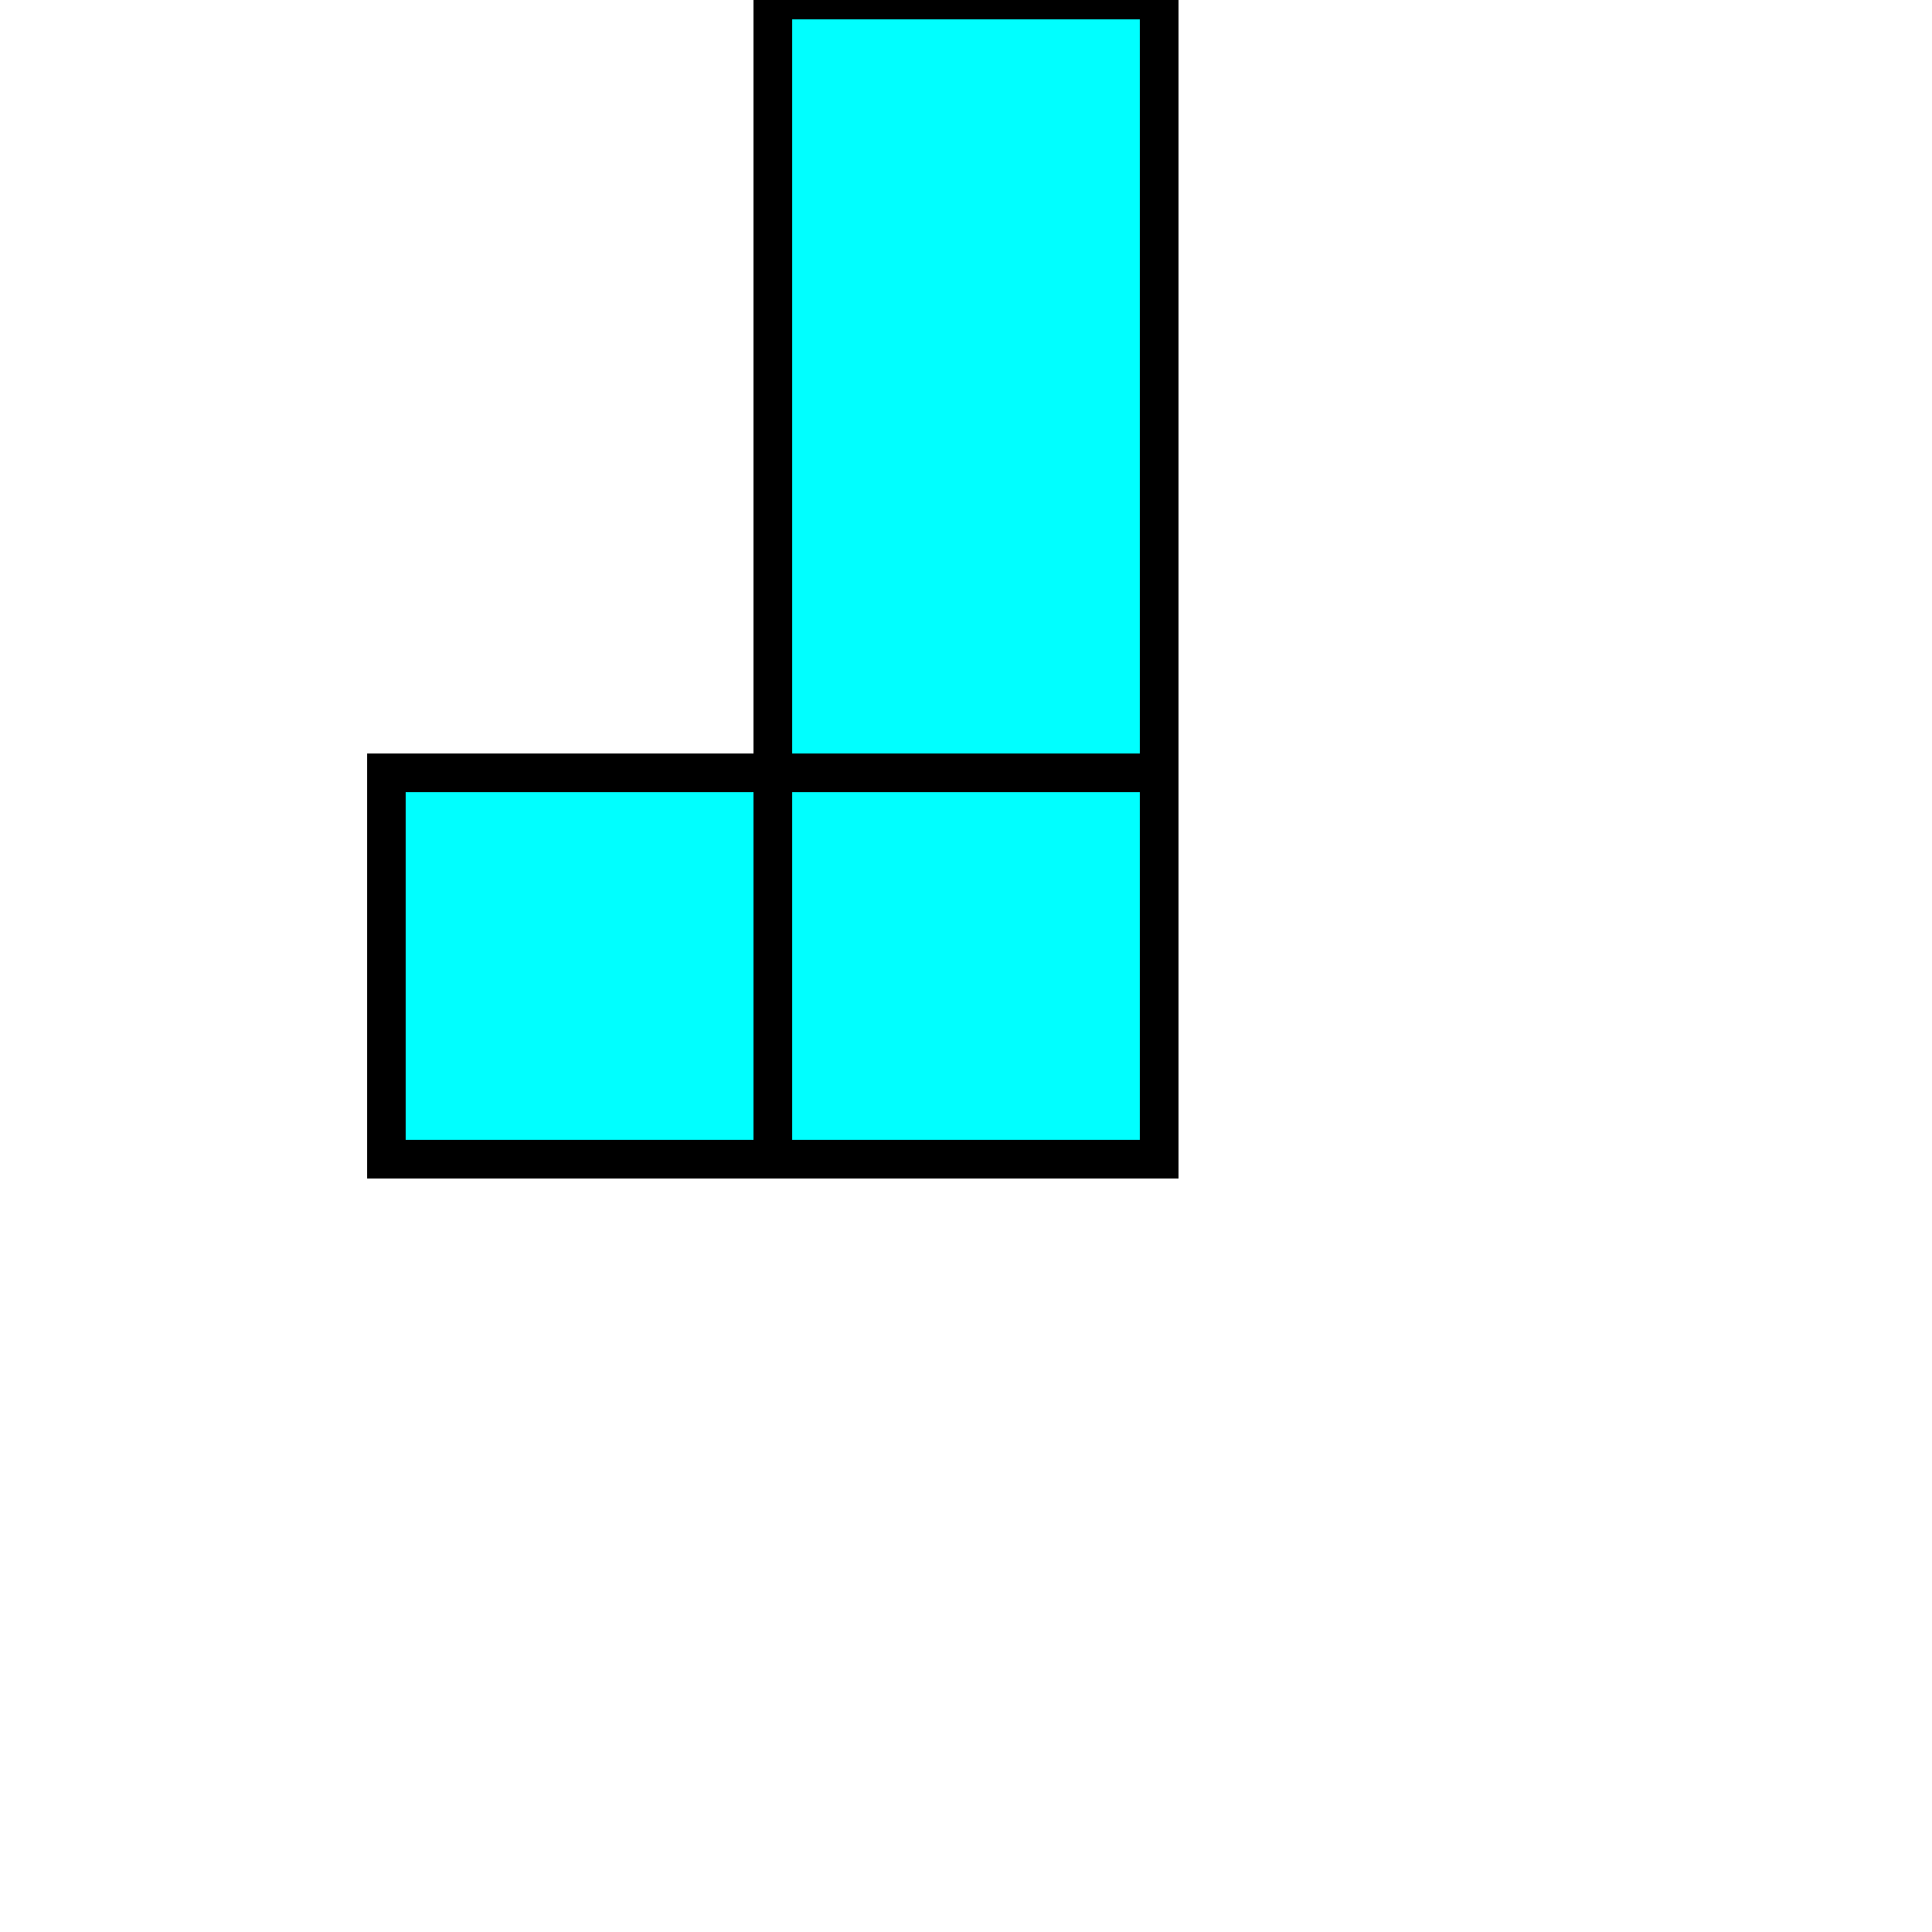
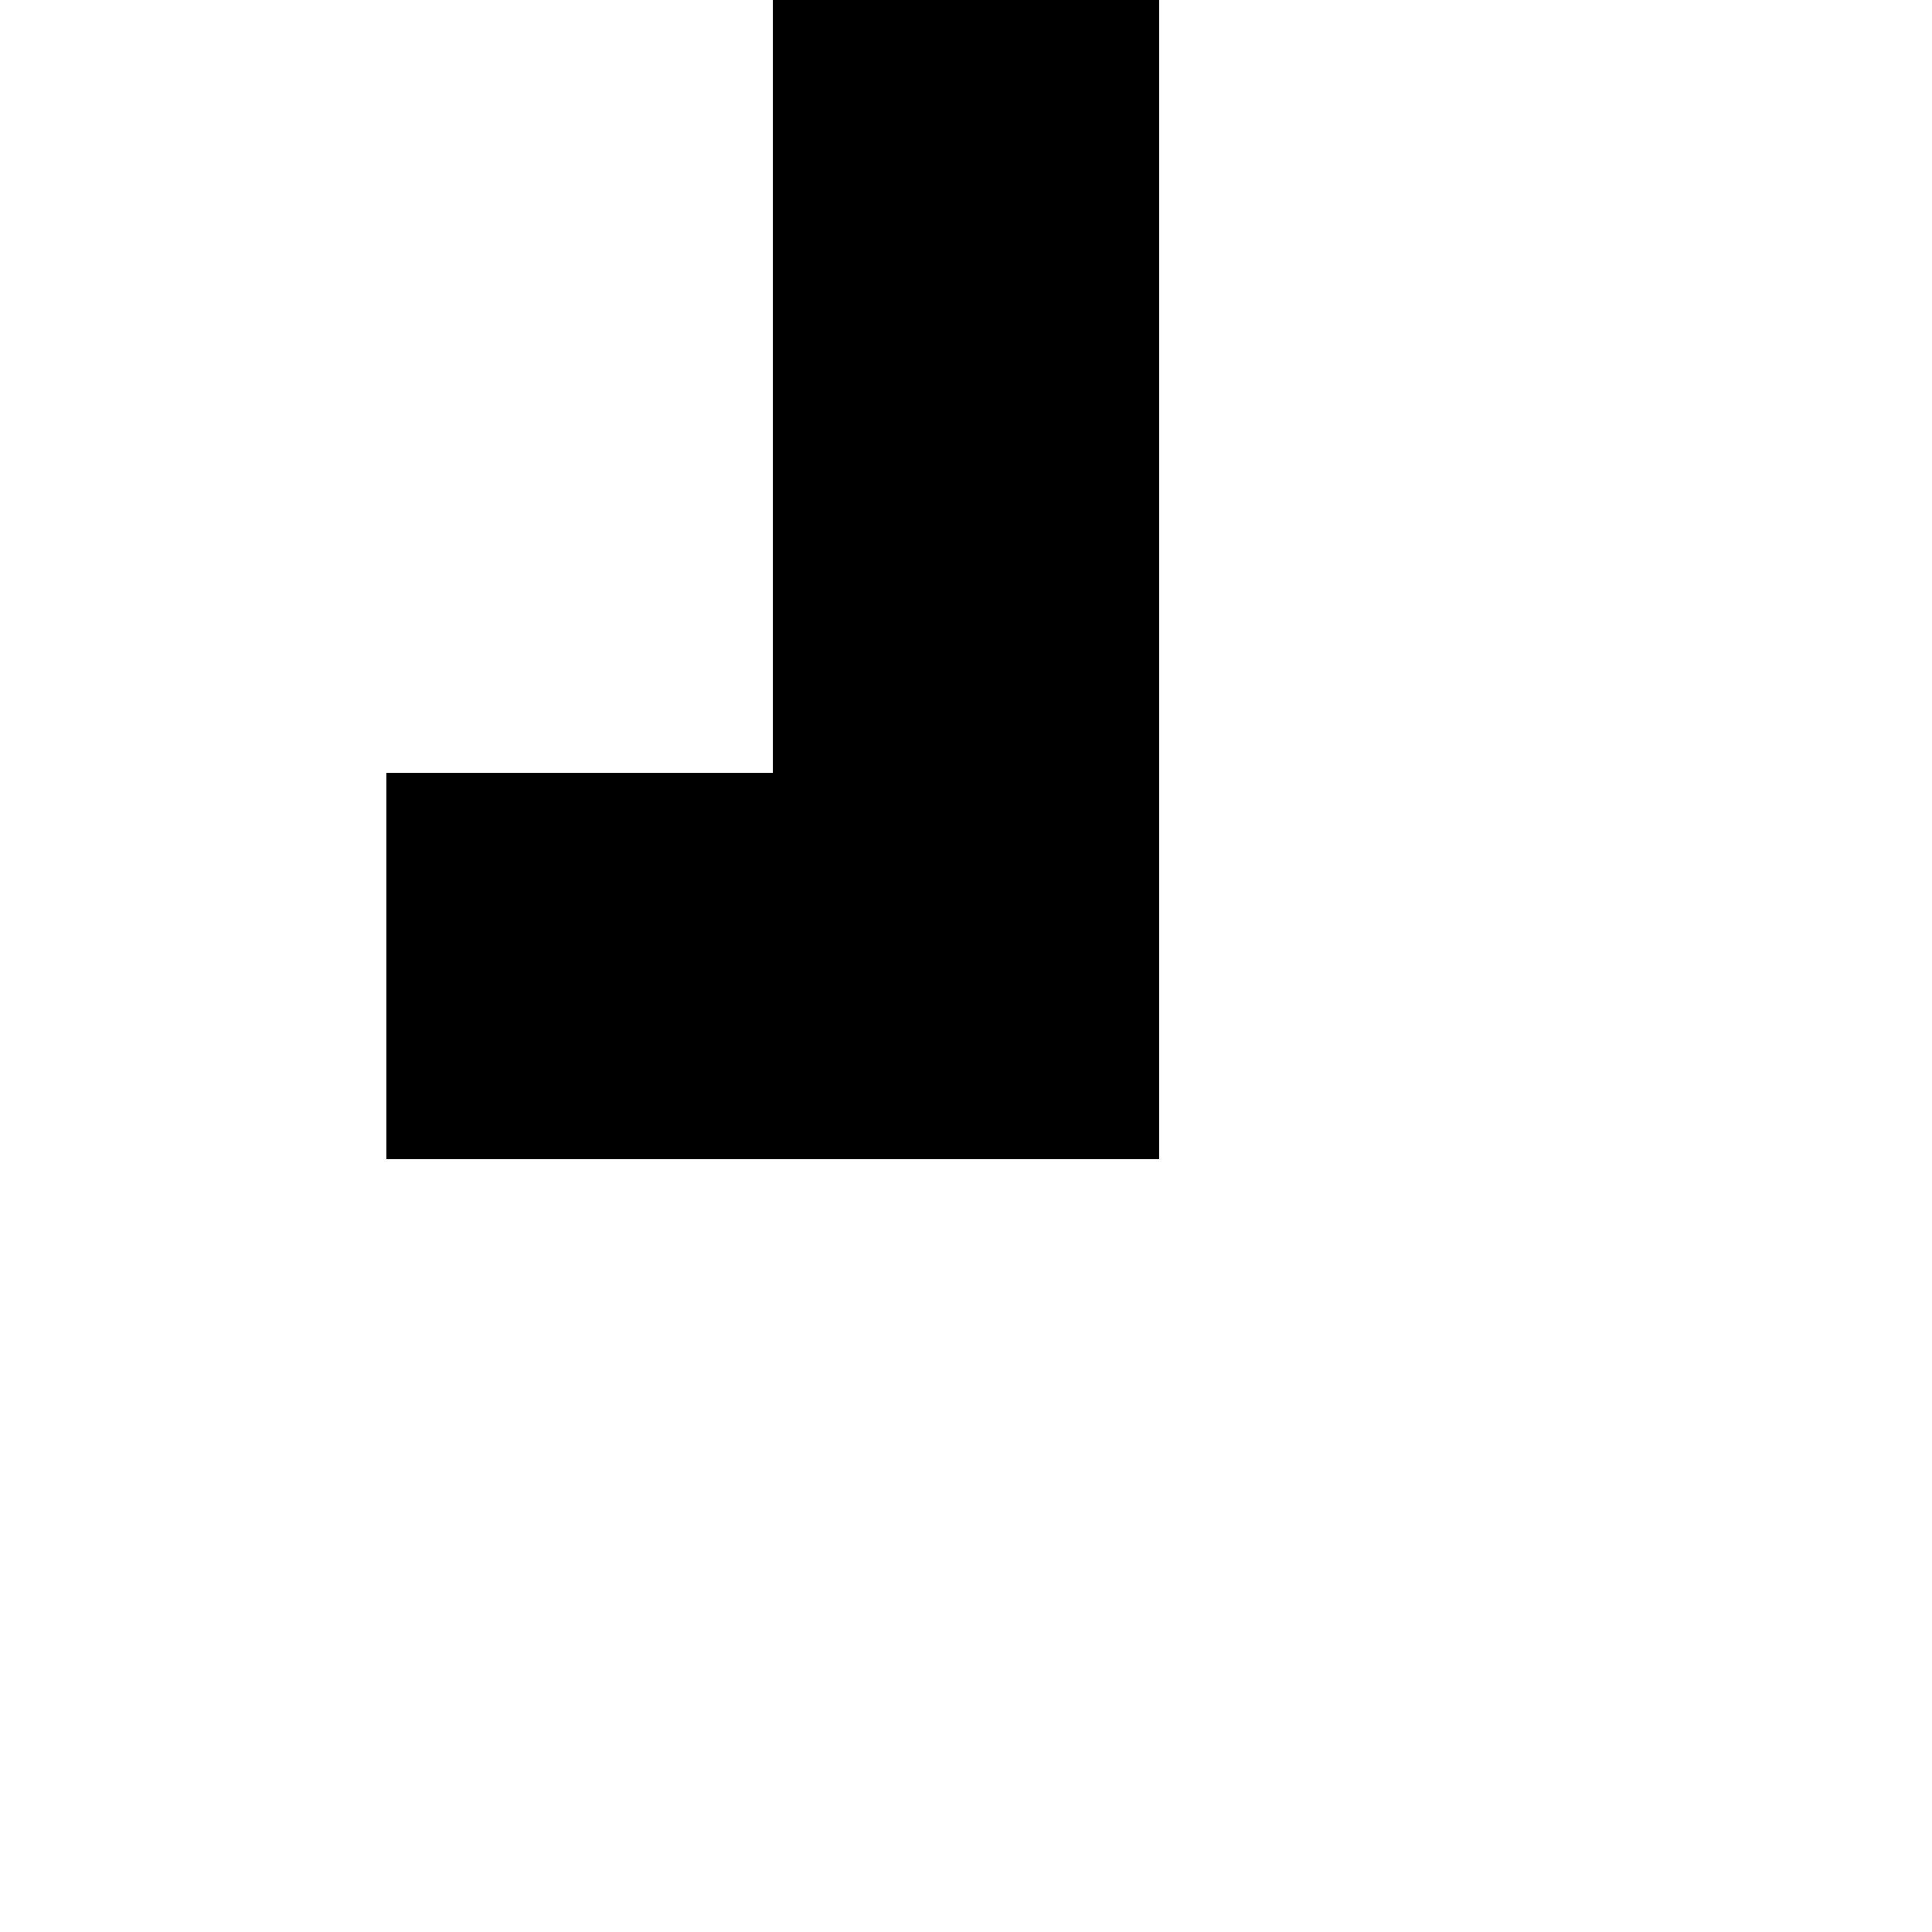
<svg xmlns="http://www.w3.org/2000/svg" version="1.1" id="Layer_1" x="0px" y="0px" viewBox="0 0 100 100" style="enable-background:new 0 0 100 100;" xml:space="preserve">
  <rect x="0" y="0" width="100" height="100" fill="none" />
-   <rect x="40" y="40" width="20" height="20" stroke="black" stroke-width="2" fill="#00FFFF" />
-   <rect x="20" y="40" width="20" height="20" stroke="black" stroke-width="2" fill="#00FFFF" />
-   <rect x="40" y="0" width="20" height="40" stroke="black" stroke-width="2" fill="#00FFFF" />
+   <polygon points="20,40 40,40 40,0 60,0 60,60 20,60" fill="#000000" />
</svg>
